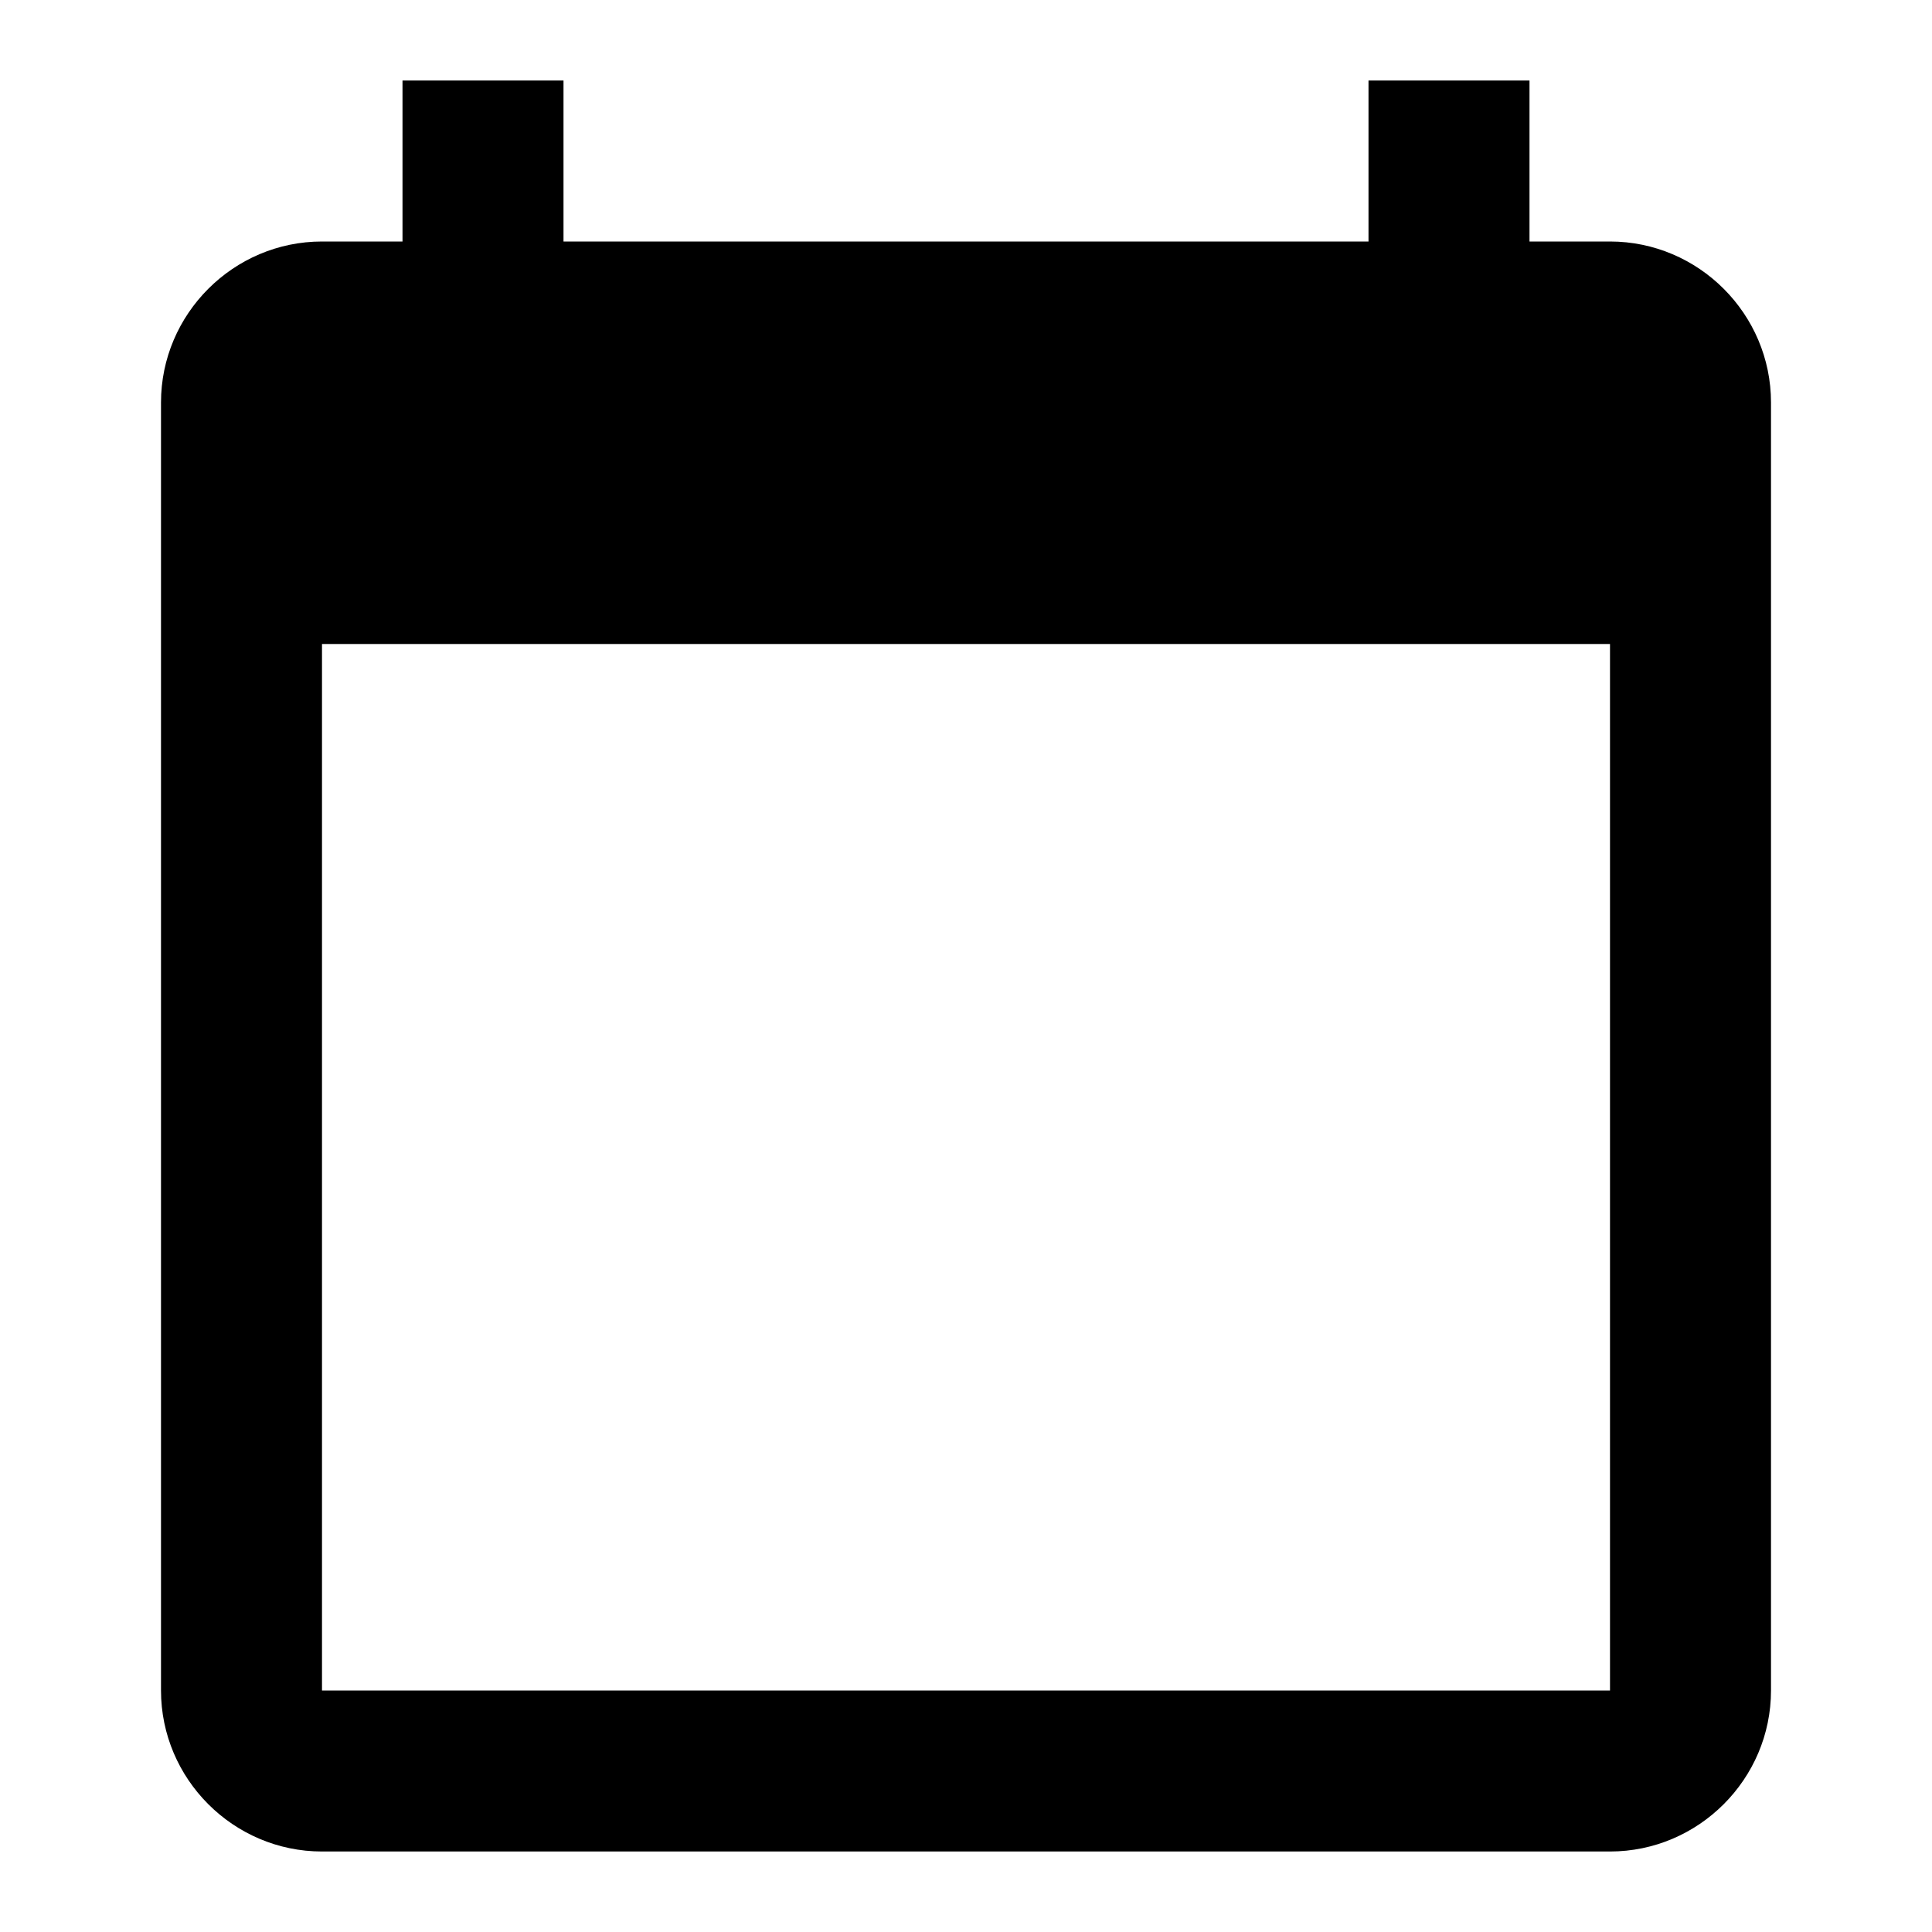
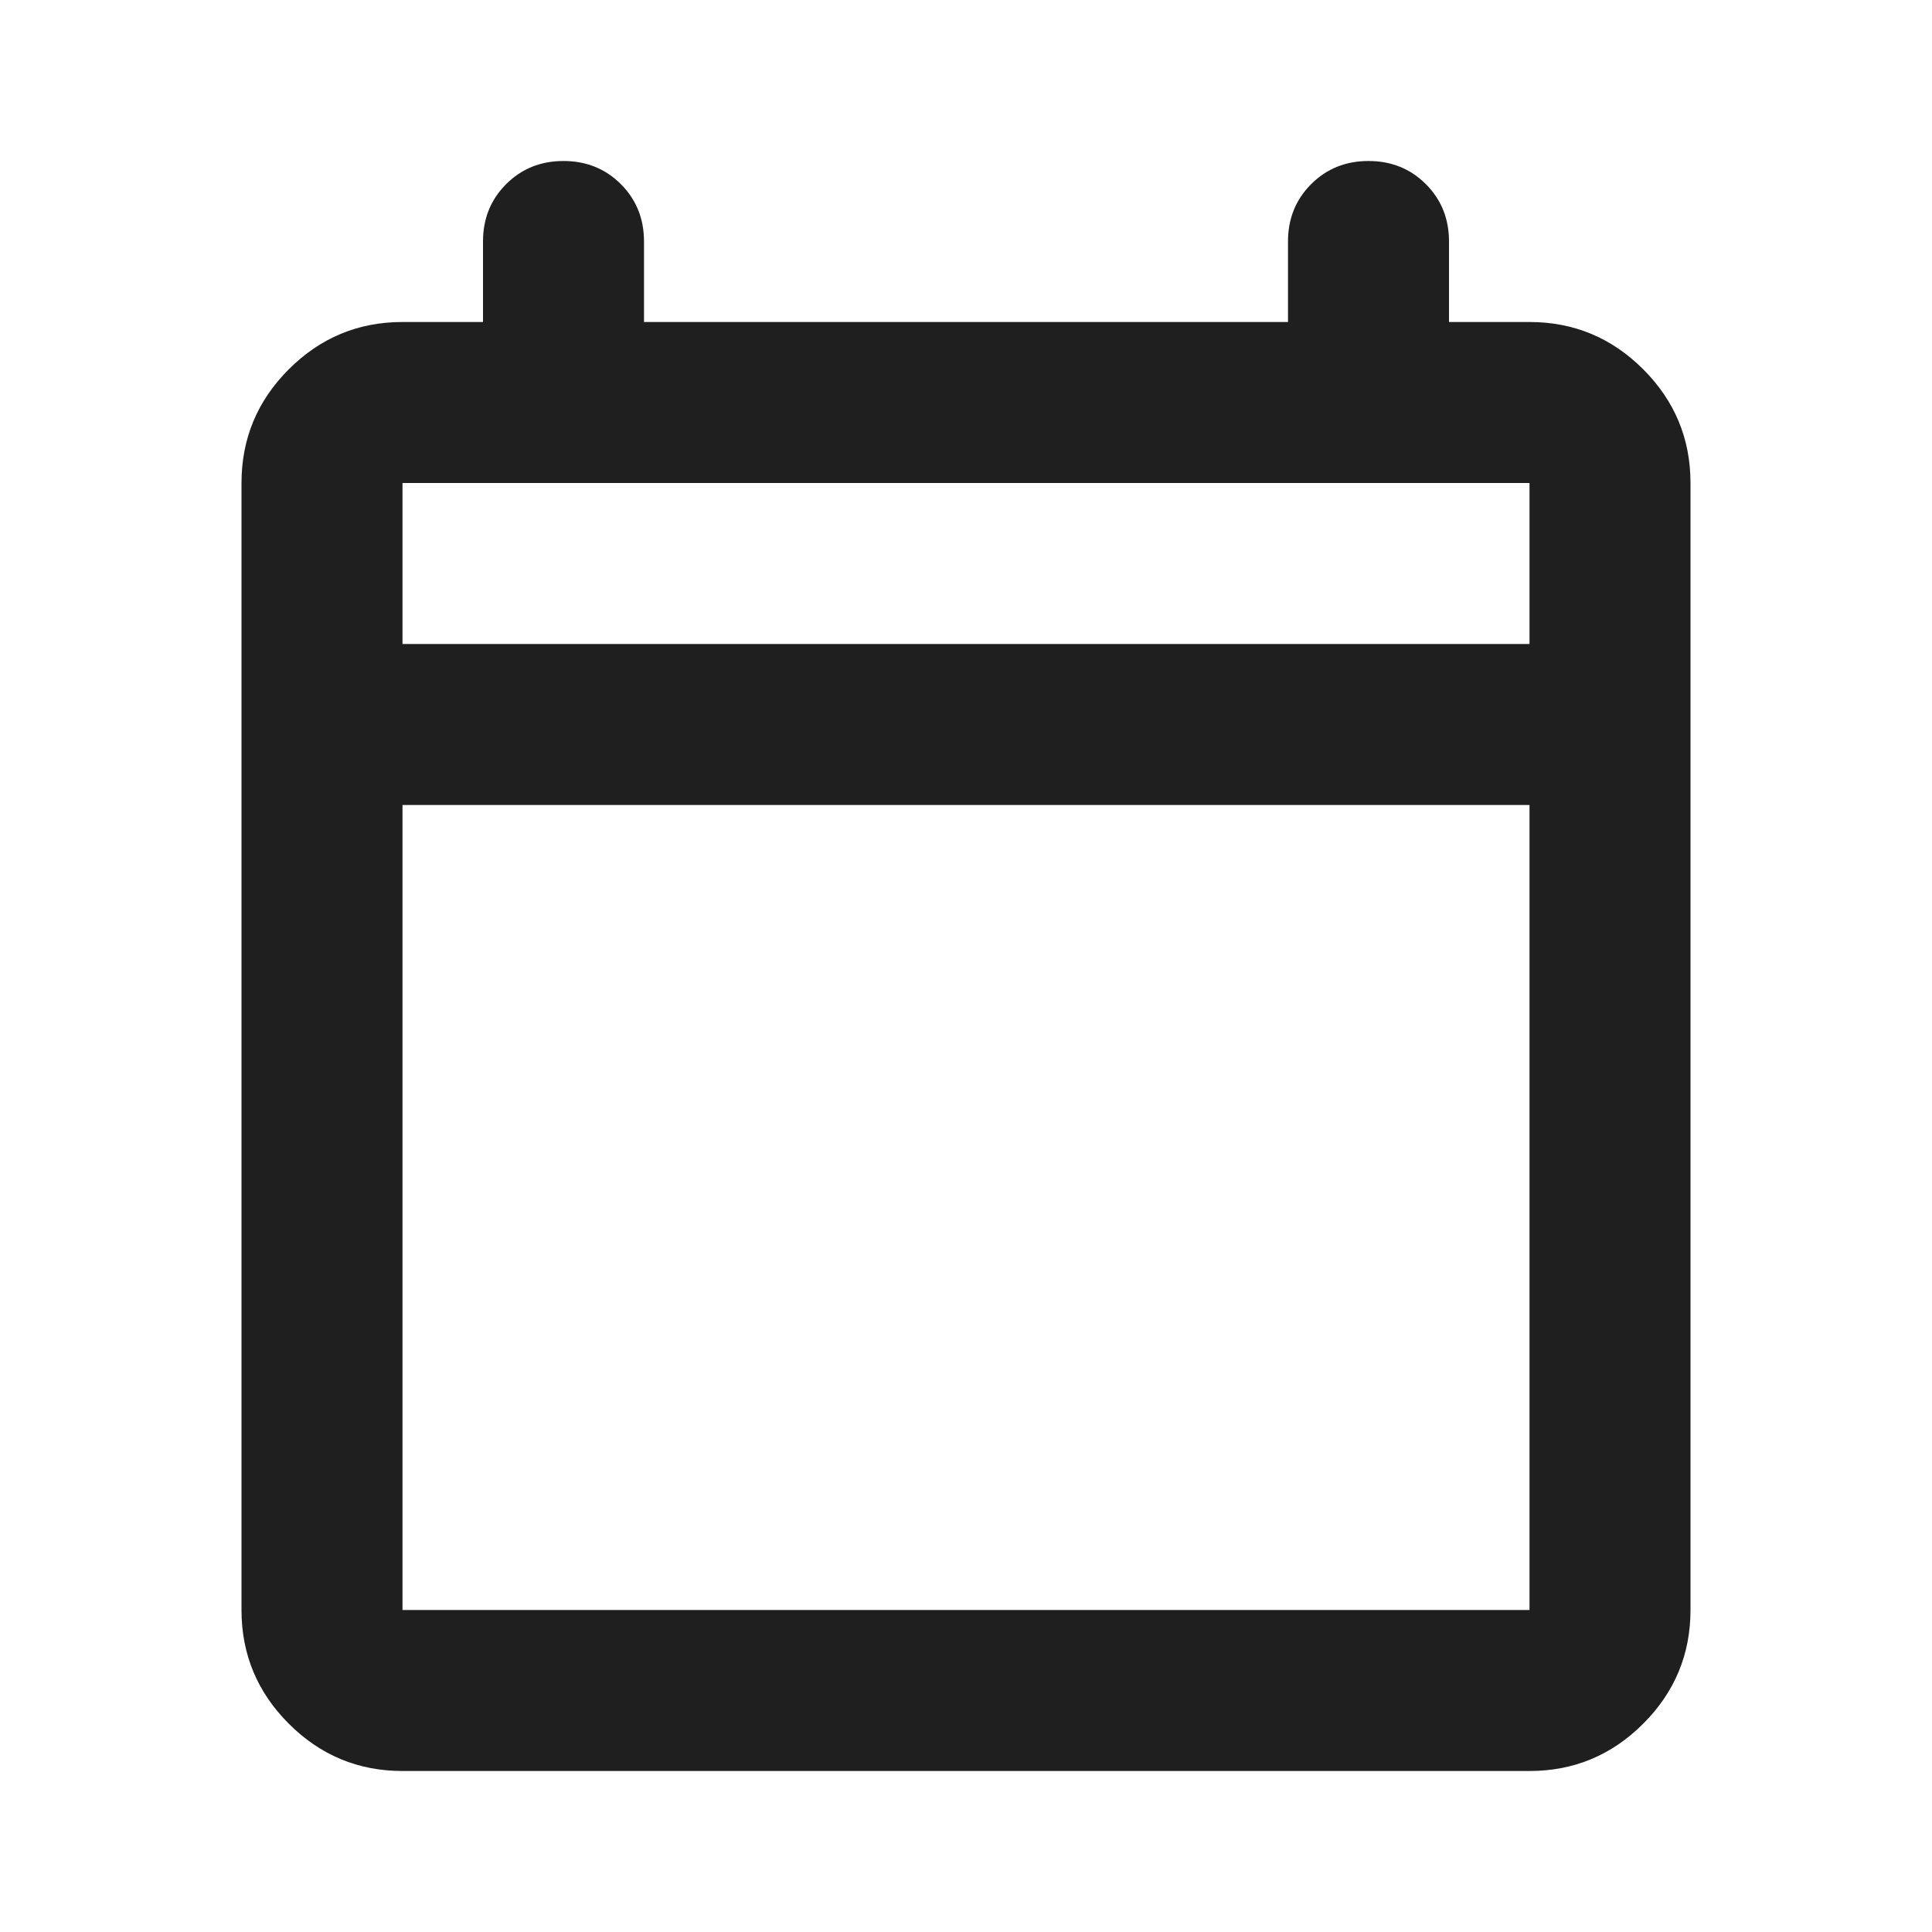
- <svg xmlns="http://www.w3.org/2000/svg" width="24" height="24" viewBox="0 0 24 24">
-   <path d="M20 3h-1V1h-2v2H7V1H5v2H4c-1.1 0-2 .9-2 2v16c0 1.1.9 2 2 2h16c1.1 0 2-.9 2-2V5c0-1.1-.9-2-2-2zm0 18H4V8h16v13z" />
-   <path fill="none" d="M0 0h24v24H0z" />
+ <svg xmlns="http://www.w3.org/2000/svg" height="24px" viewBox="0 -960 960 960" width="24px" fill="#1f1f1f">
+   <path d="M200-80q-33 0-56.5-23.5T120-160v-560q0-33 23.5-56.5T200-800h40v-40q0-17 11.5-28.5T280-880q17 0 28.5 11.5T320-840v40h320v-40q0-17 11.5-28.5T680-880q17 0 28.5 11.5T720-840v40h40q33 0 56.5 23.5T840-720v560q0 33-23.5 56.5T760-80H200Zm0-80h560v-400H200v400Zm0-480h560v-80H200v80Zm0 0v-80 80Z" />
</svg>
